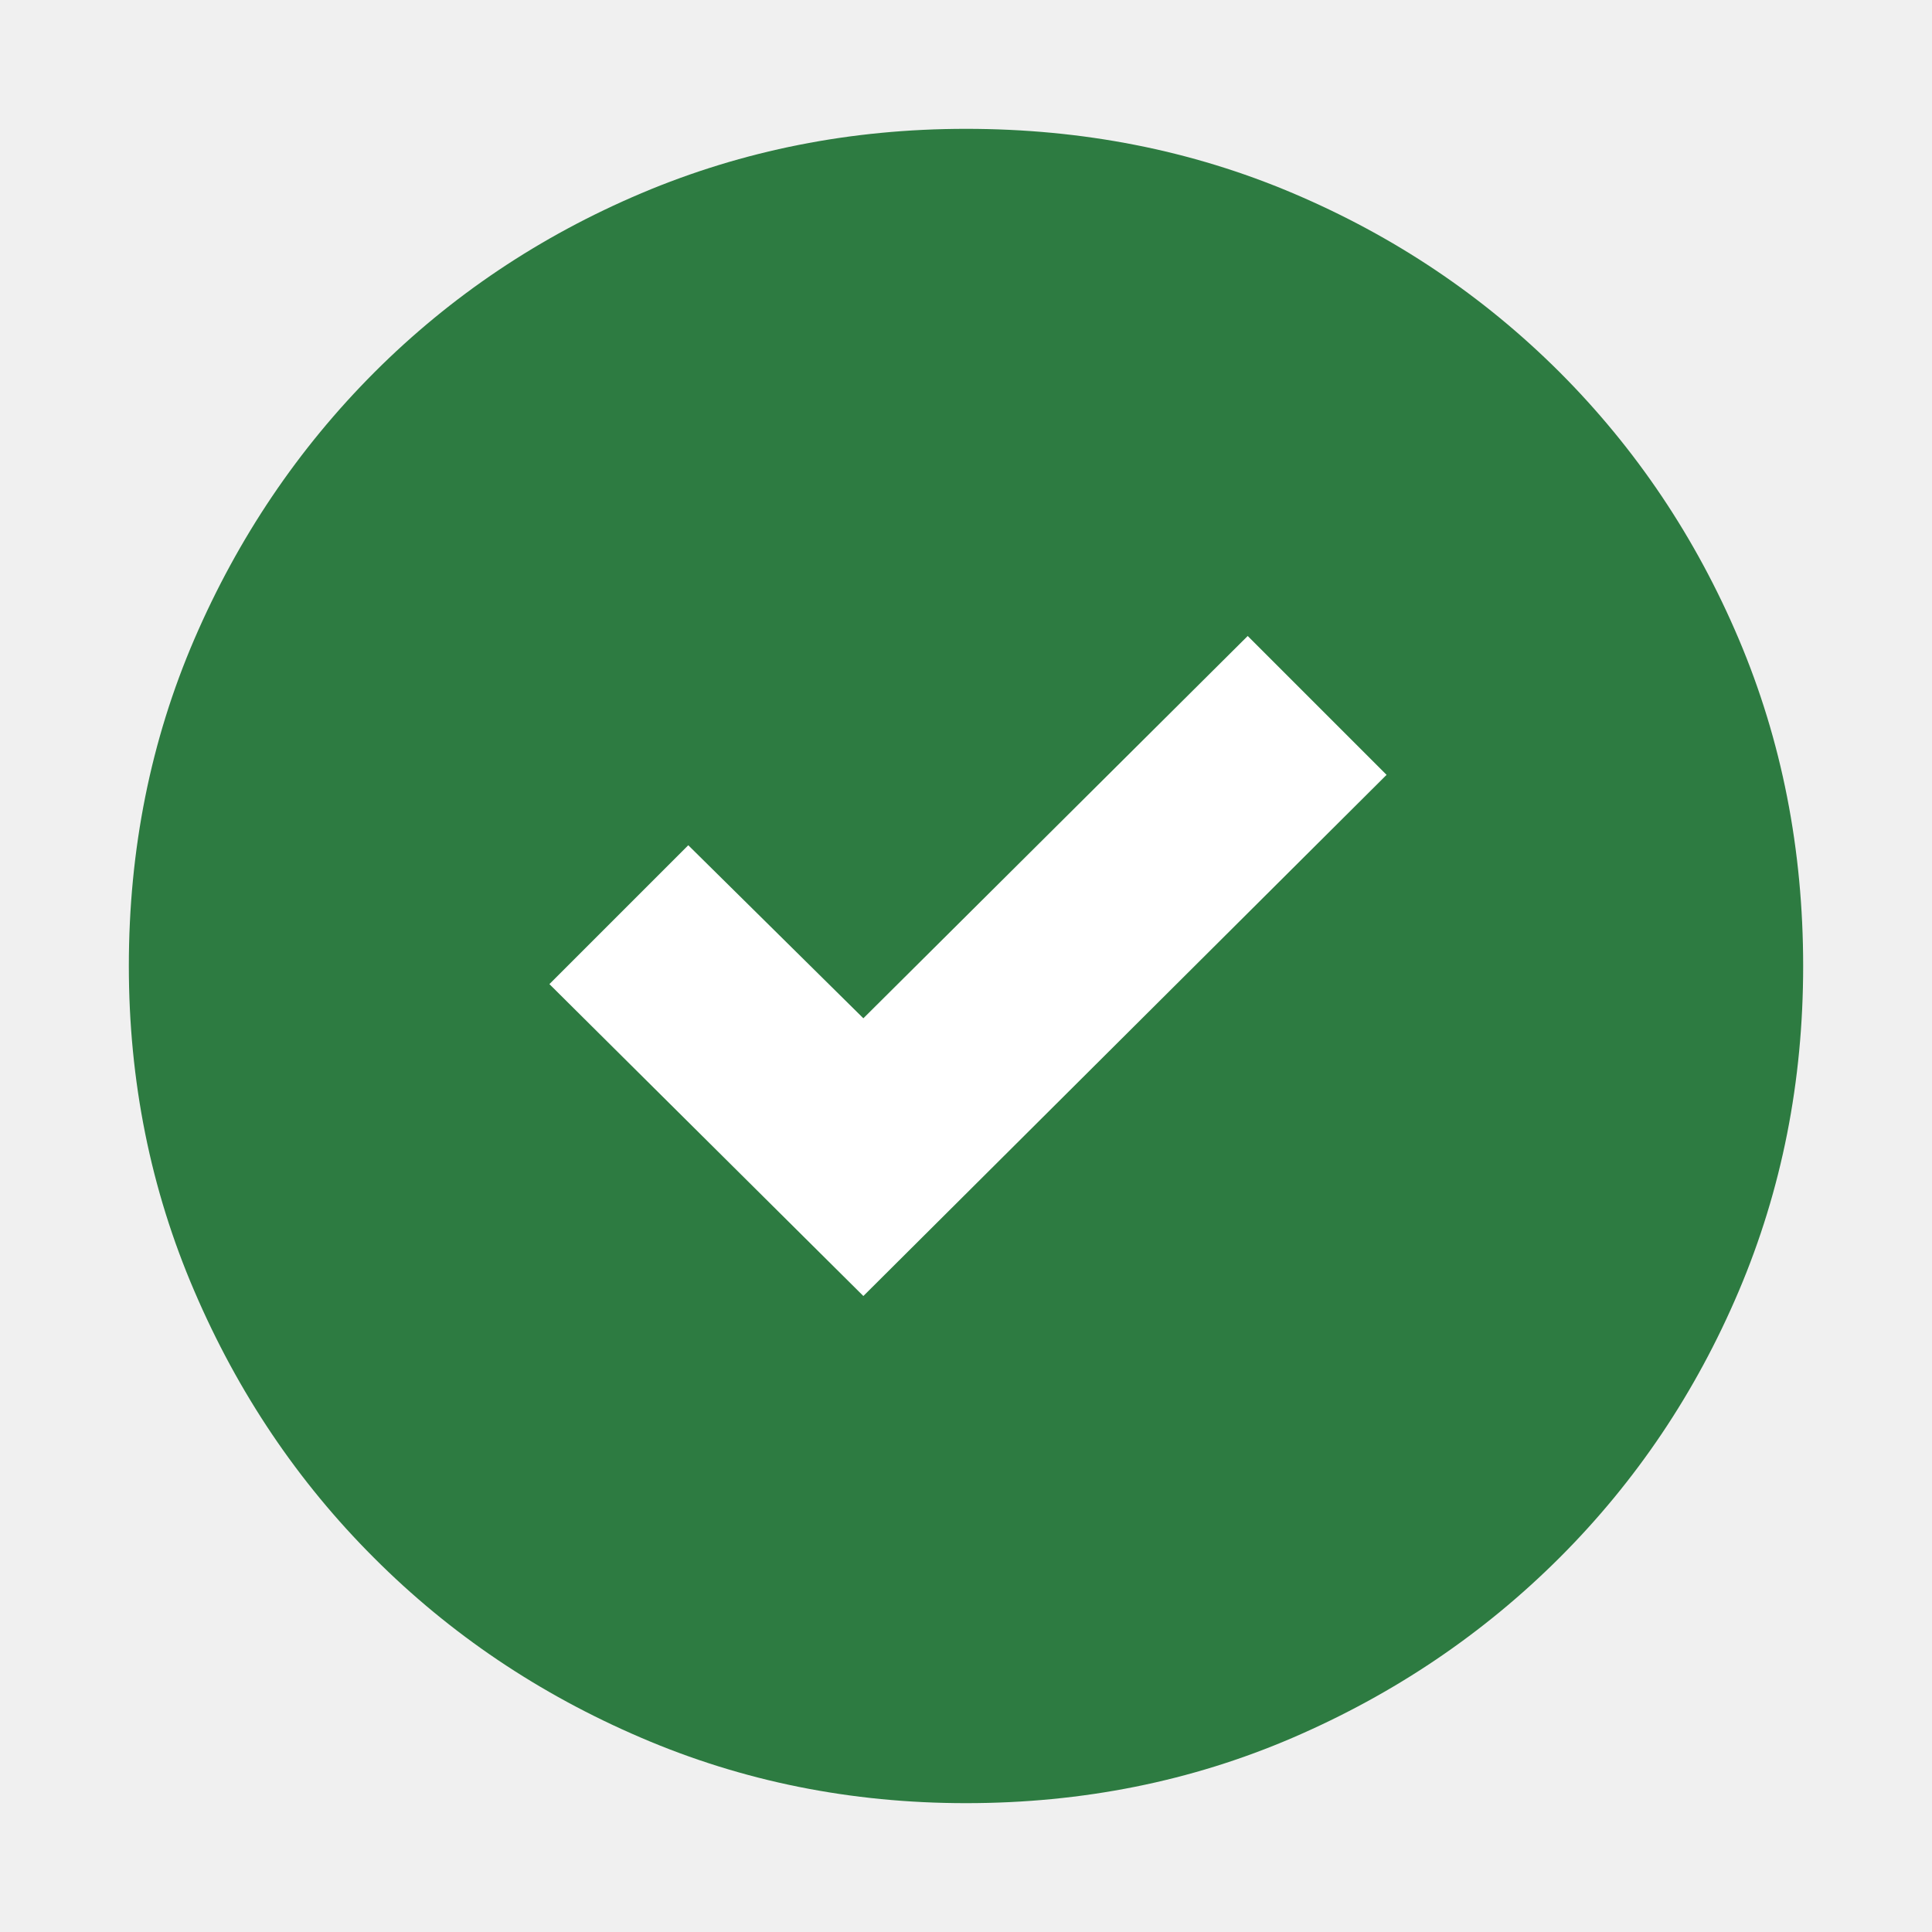
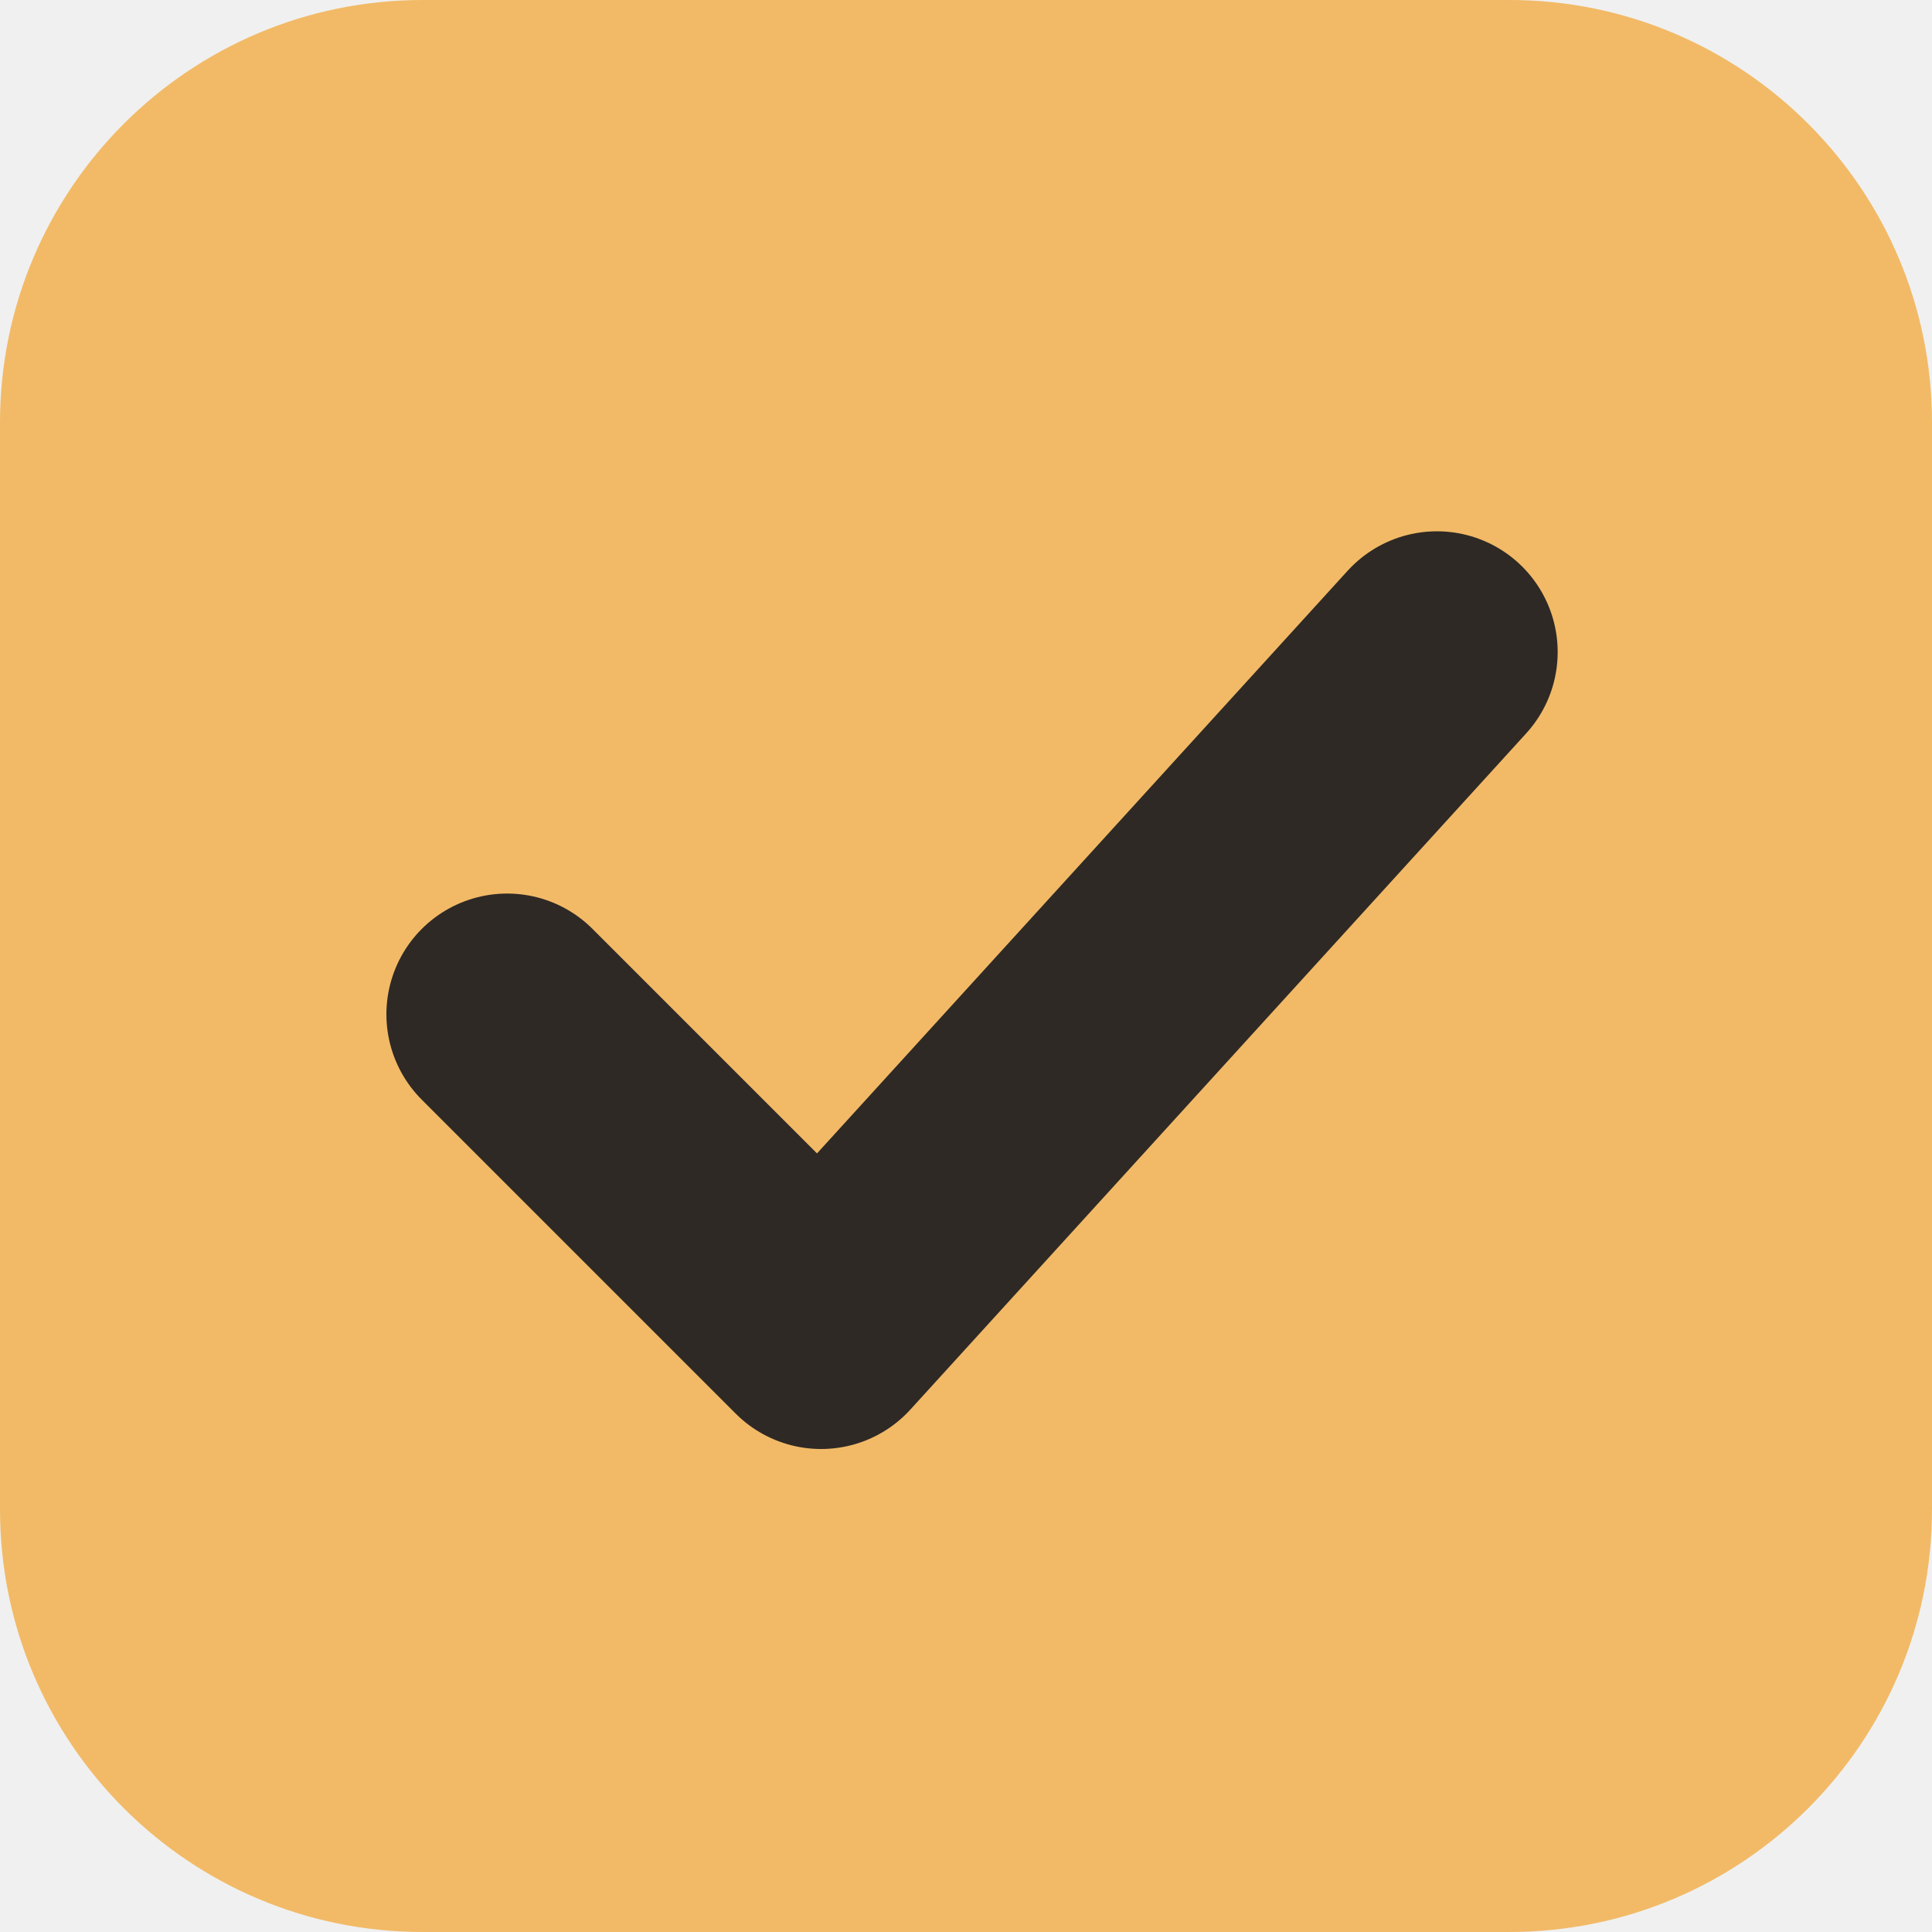
<svg xmlns="http://www.w3.org/2000/svg" width="16" height="16" viewBox="0 0 16 16">
-   <g fill="none" fill-rule="evenodd">
-     <path fill="#2D7B41" d="M8,14.933 C7.048,14.933 6.151,14.753 5.309,14.391 C4.466,14.03 3.729,13.534 3.098,12.902 C2.466,12.271 1.97,11.534 1.609,10.691 C1.247,9.849 1.067,8.952 1.067,8 C1.067,7.035 1.248,6.132 1.61,5.292 C1.972,4.453 2.469,3.716 3.101,3.083 C3.734,2.45 4.471,1.956 5.312,1.6 C6.154,1.244 7.05,1.067 8,1.067 C8.965,1.067 9.868,1.244 10.707,1.6 C11.547,1.956 12.283,2.45 12.917,3.083 C13.55,3.717 14.044,4.453 14.4,5.293 C14.756,6.133 14.933,7.036 14.933,8.001 C14.933,8.956 14.756,9.853 14.4,10.692 C14.044,11.531 13.55,12.266 12.917,12.899 C12.284,13.531 11.547,14.028 10.708,14.39 C9.868,14.752 8.965,14.933 8,14.933 Z" />
-     <polygon fill="#FFF" points="7.15 10.733 11.483 6.417 10.333 5.267 7.15 8.433 5.7 7 4.55 8.15" />
-   </g>
+   <rect x="0" y="0" width="16" height="16" rx="3.5" ry="3.5" fill="#F2BA67" />
+   <path d="M4.2 8.4 L6.8 11 L11.9 5.4" fill="none" stroke="#2E2925" stroke-width="2" stroke-linecap="round" stroke-linejoin="round" />
</svg>
